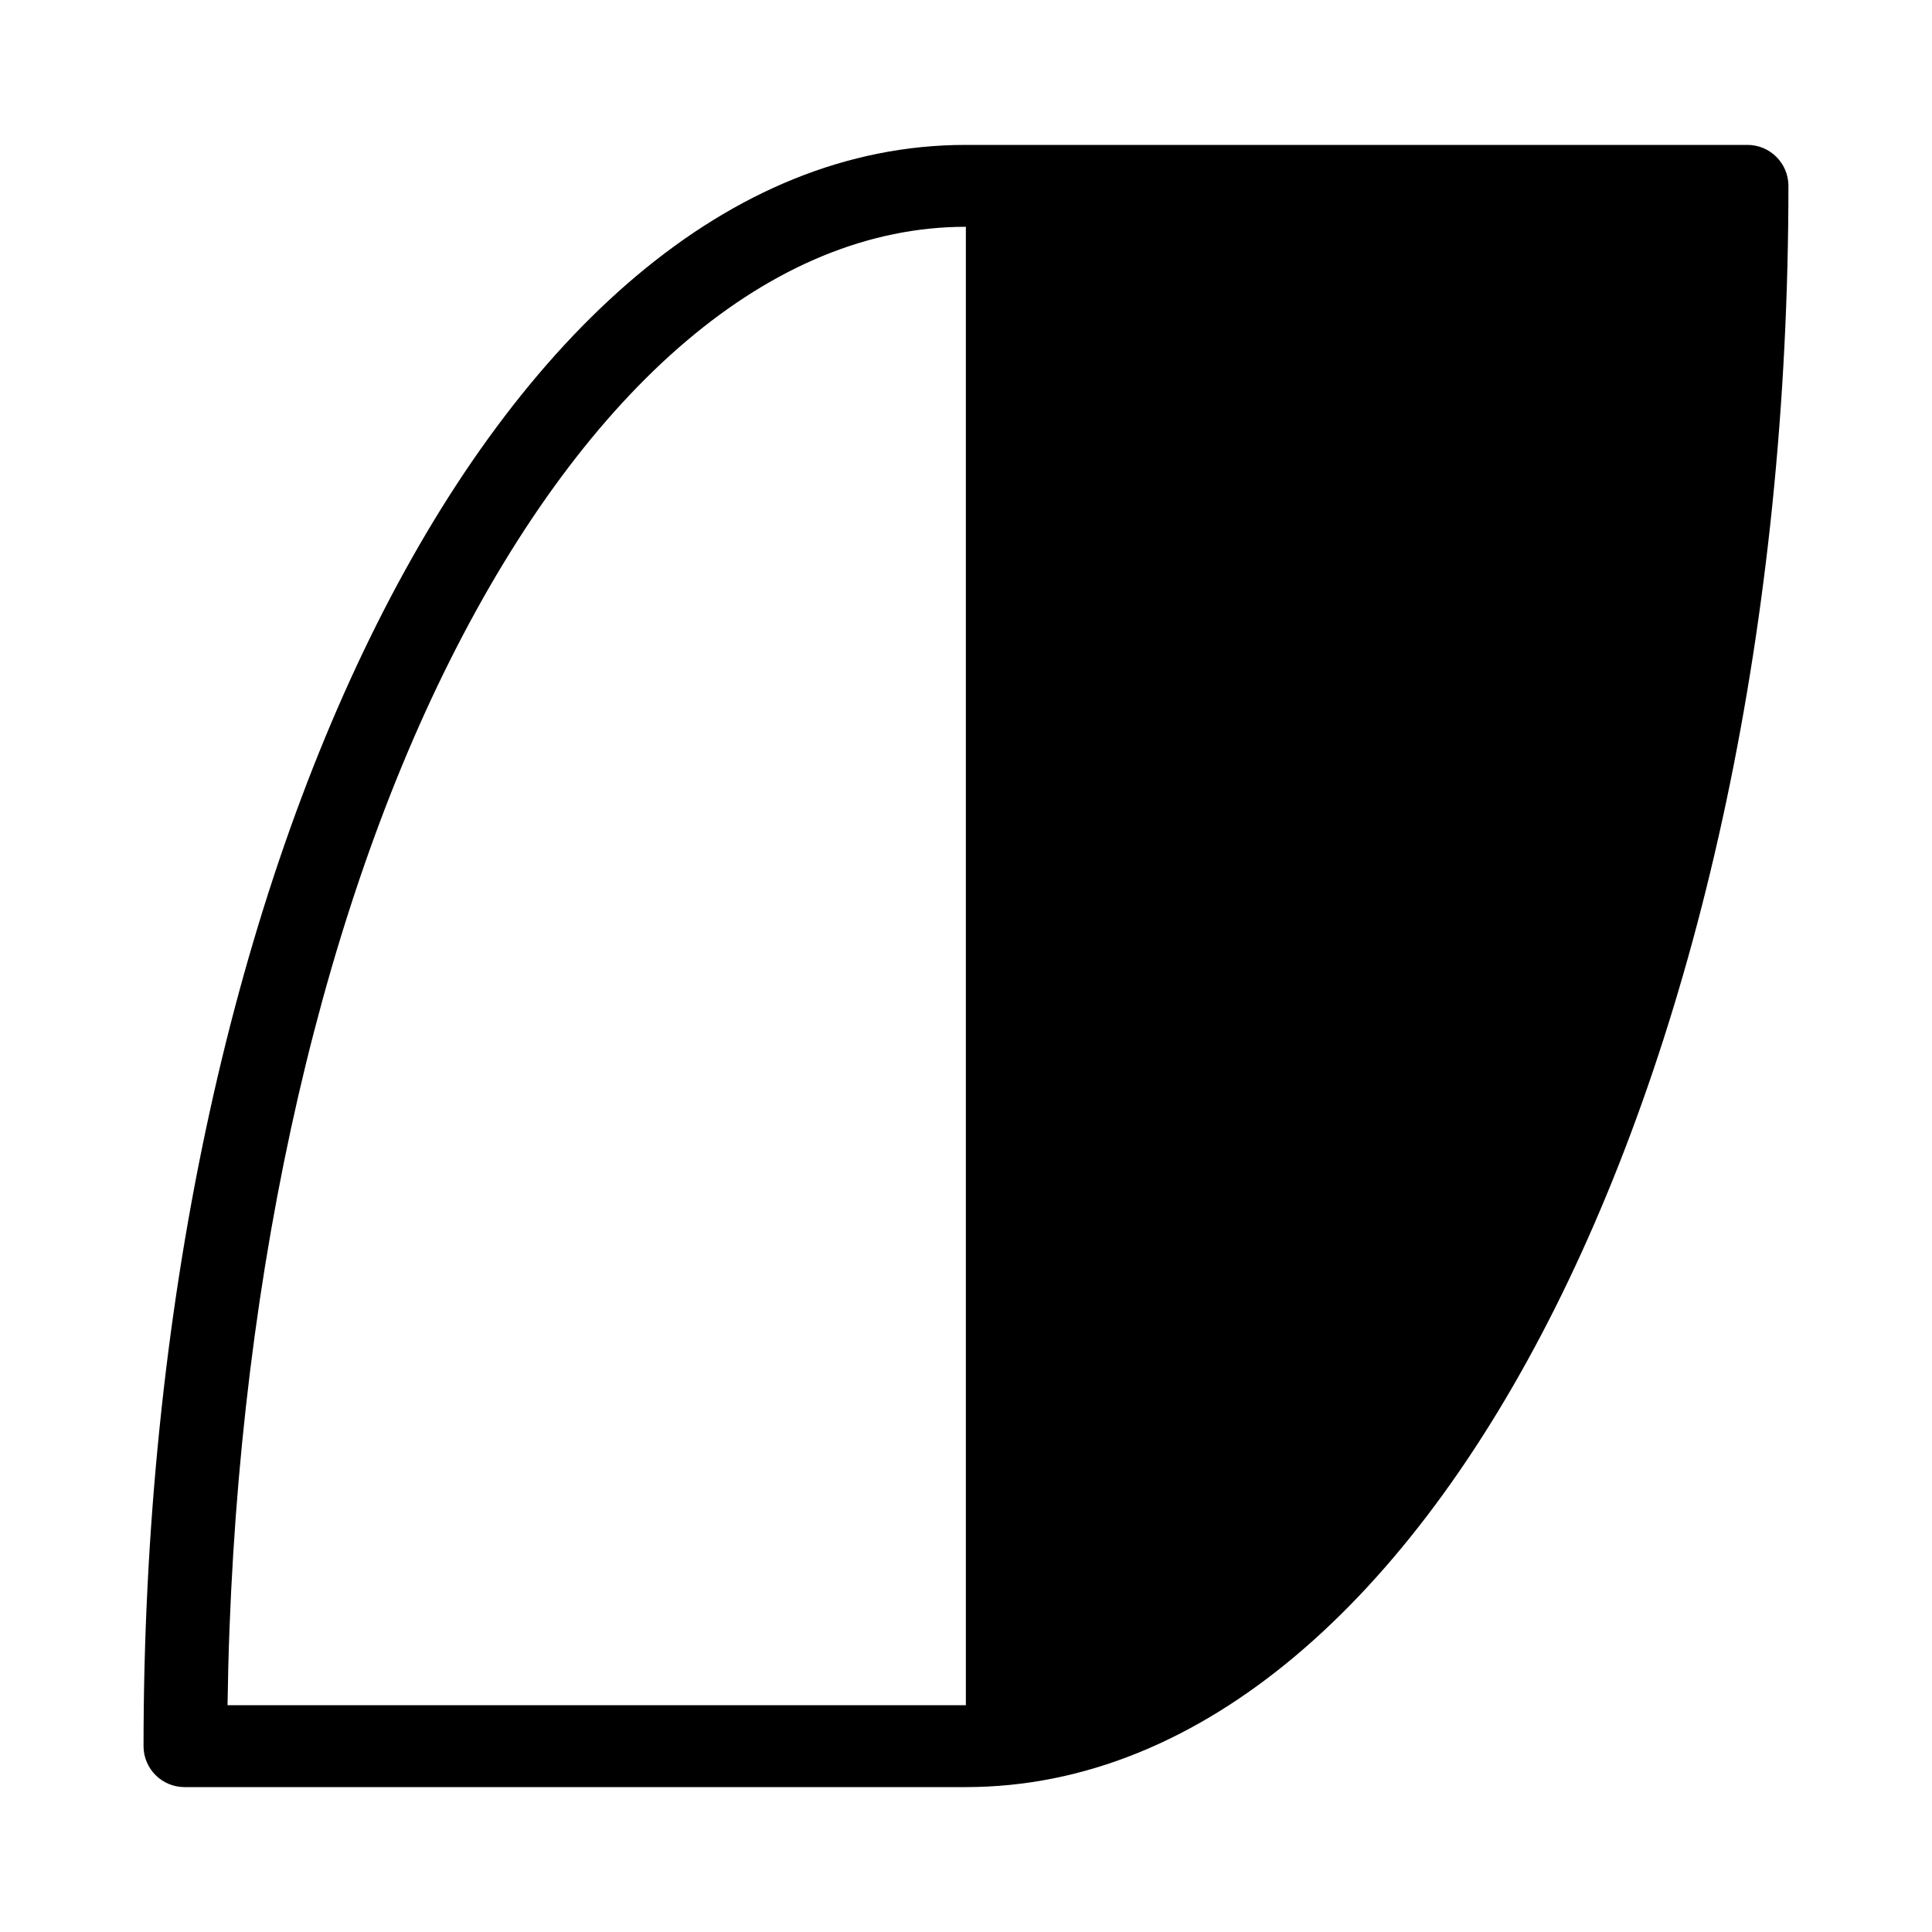
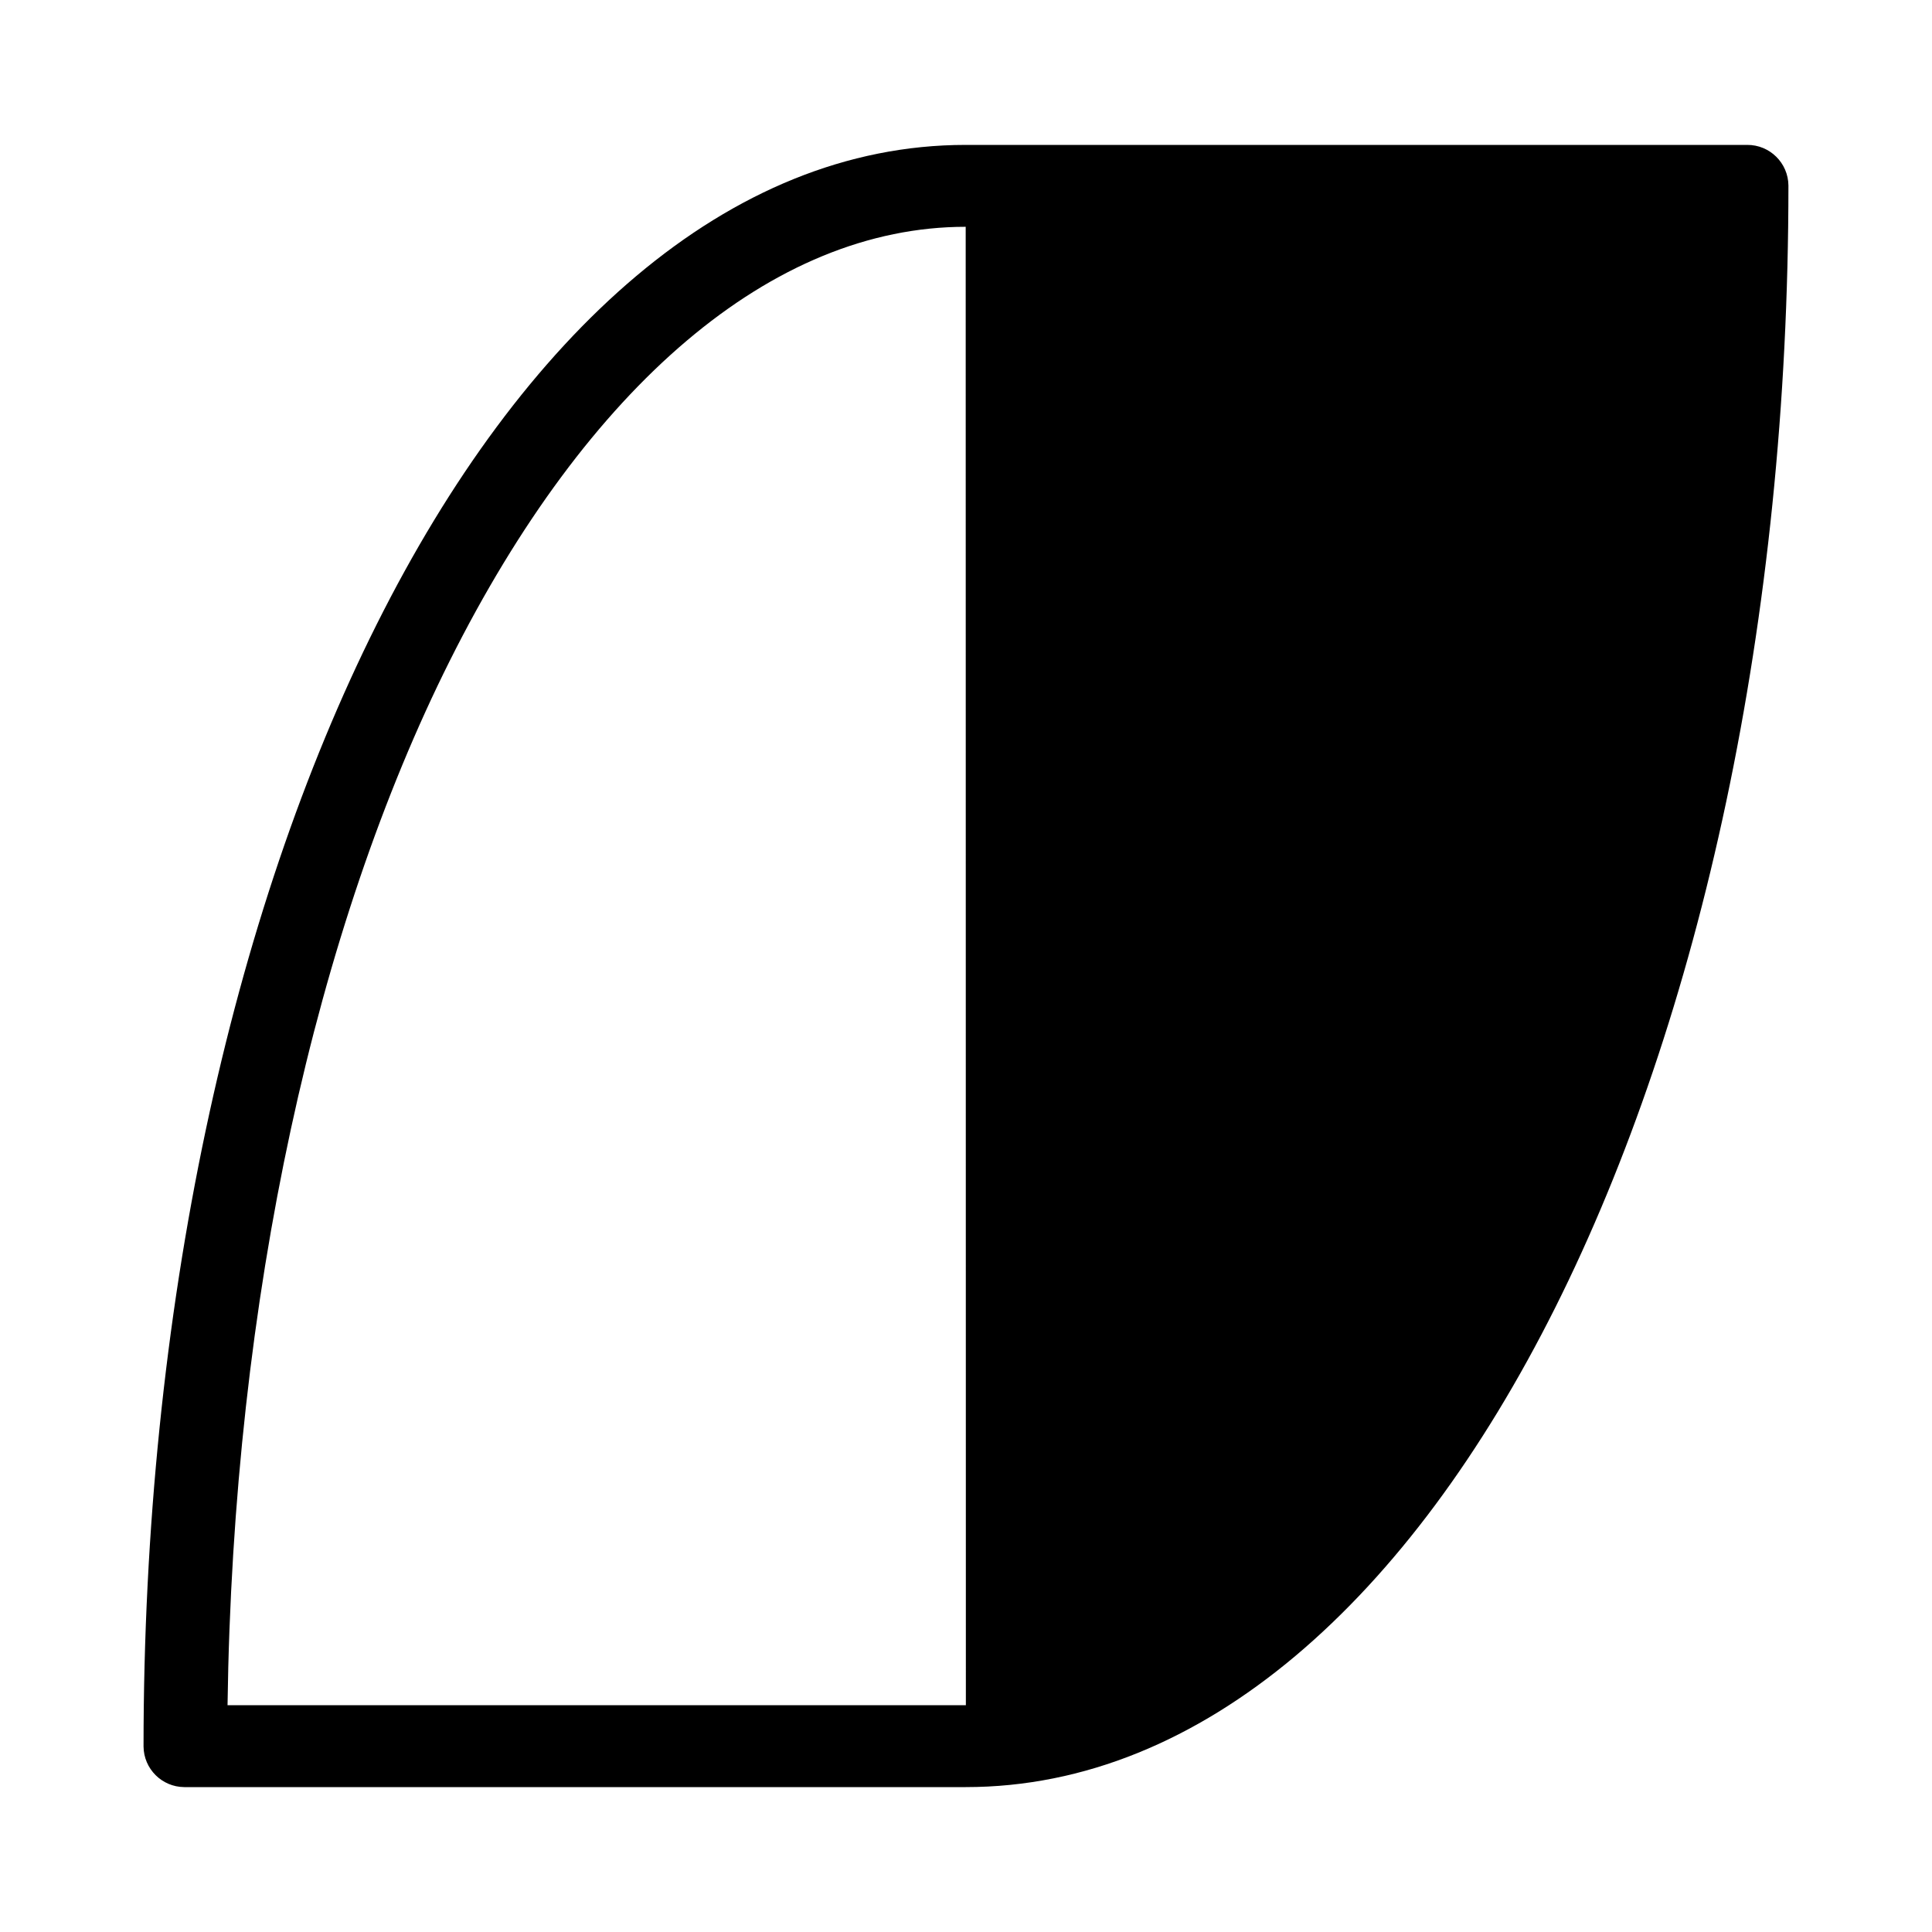
<svg xmlns="http://www.w3.org/2000/svg" width="1000" height="1000" id="svg3288" version="1.1">
  <defs id="defs3290" />
  <g id="layer1" transform="translate(0,-52.36218)">
    <g style="display:inline" id="g7123" transform="matrix(41.66667,0,0,41.66667,-3546.094,-30849.806)">
-       <rect style="fill:none;stroke:none" id="rect7066" width="24" height="24" x="85.106" y="741.652" />
      <g transform="matrix(0.3974277,0,0,0.3974277,-495.2192,399.4234)" id="g9695" style="fill:#555753;stroke:#2e3436;stroke-width:1.922;stroke-opacity:1">
        <g style="stroke:#2e3436;stroke-width:3.684;stroke-opacity:1" transform="matrix(0.5217951,0,0,0.5217951,1397.542,702.8701)" id="g9370">
-           <path style="fill:#000000;fill-opacity:1;stroke:none" d="M 499.844,60.719 C 372.562,60.719 262.404,162.127 184.75,317.188 107.096,472.248 60,683.973 60,917.531 a 21.937,21.937 0 0 0 21.781,21.75 l 418.062,0 c 127.282,0 237.721,-101.409 315.375,-256.469 C 892.872,527.752 940,316.027 940,82.469 a 21.937,21.937 0 0 0 -22.062,-21.75 l -418.094,0 z m 0,43.812 0.094,0 0,790.938 c -0.031,2e-5 -0.063,0 -0.094,0 l -394.906,0 C 107.9,676.838 152.605,478.938 223.812,336.75 297.465,189.68 396.228,104.531 499.844,104.531 z" transform="matrix(0.1119693,0,0,0.1119693,121.9692,305.14)" id="path6564" />
+           <path style="fill:#000000;fill-opacity:1;stroke:none" d="M 499.844,60.719 C 372.562,60.719 262.404,162.127 184.75,317.188 107.096,472.248 60,683.973 60,917.531 c 0.102,11.982 9.799,21.665 21.781,21.75 l 418.062,0 c 127.282,0 237.721,-101.409 315.375,-256.469 C 892.872,527.752 940,316.027 940,82.469 c -0.103,-12.091 -9.971,-21.82 -22.062,-21.75 z m 0,43.812 0.094,790.938 -395,0 C 107.9,676.838 152.605,478.938 223.812,336.75 297.465,189.68 396.228,104.531 499.844,104.531 Z" transform="matrix(0.1119693,0,0,0.1119693,121.9692,305.14)" id="path6564" />
        </g>
        <g id="g9374" transform="matrix(0.5217951,0,0,0.5217951,1397.542,702.8701)" style="stroke:#2e3436;stroke-width:3.684;stroke-opacity:1" />
      </g>
-       <rect y="742.852" x="86.306" height="21.6" width="21.6" id="rect3076" style="fill:none;stroke:none" />
-       <rect style="fill:none;stroke:none" id="rect3078" width="19.2" height="19.2" x="87.506" y="744.052" />
    </g>
  </g>
</svg>
